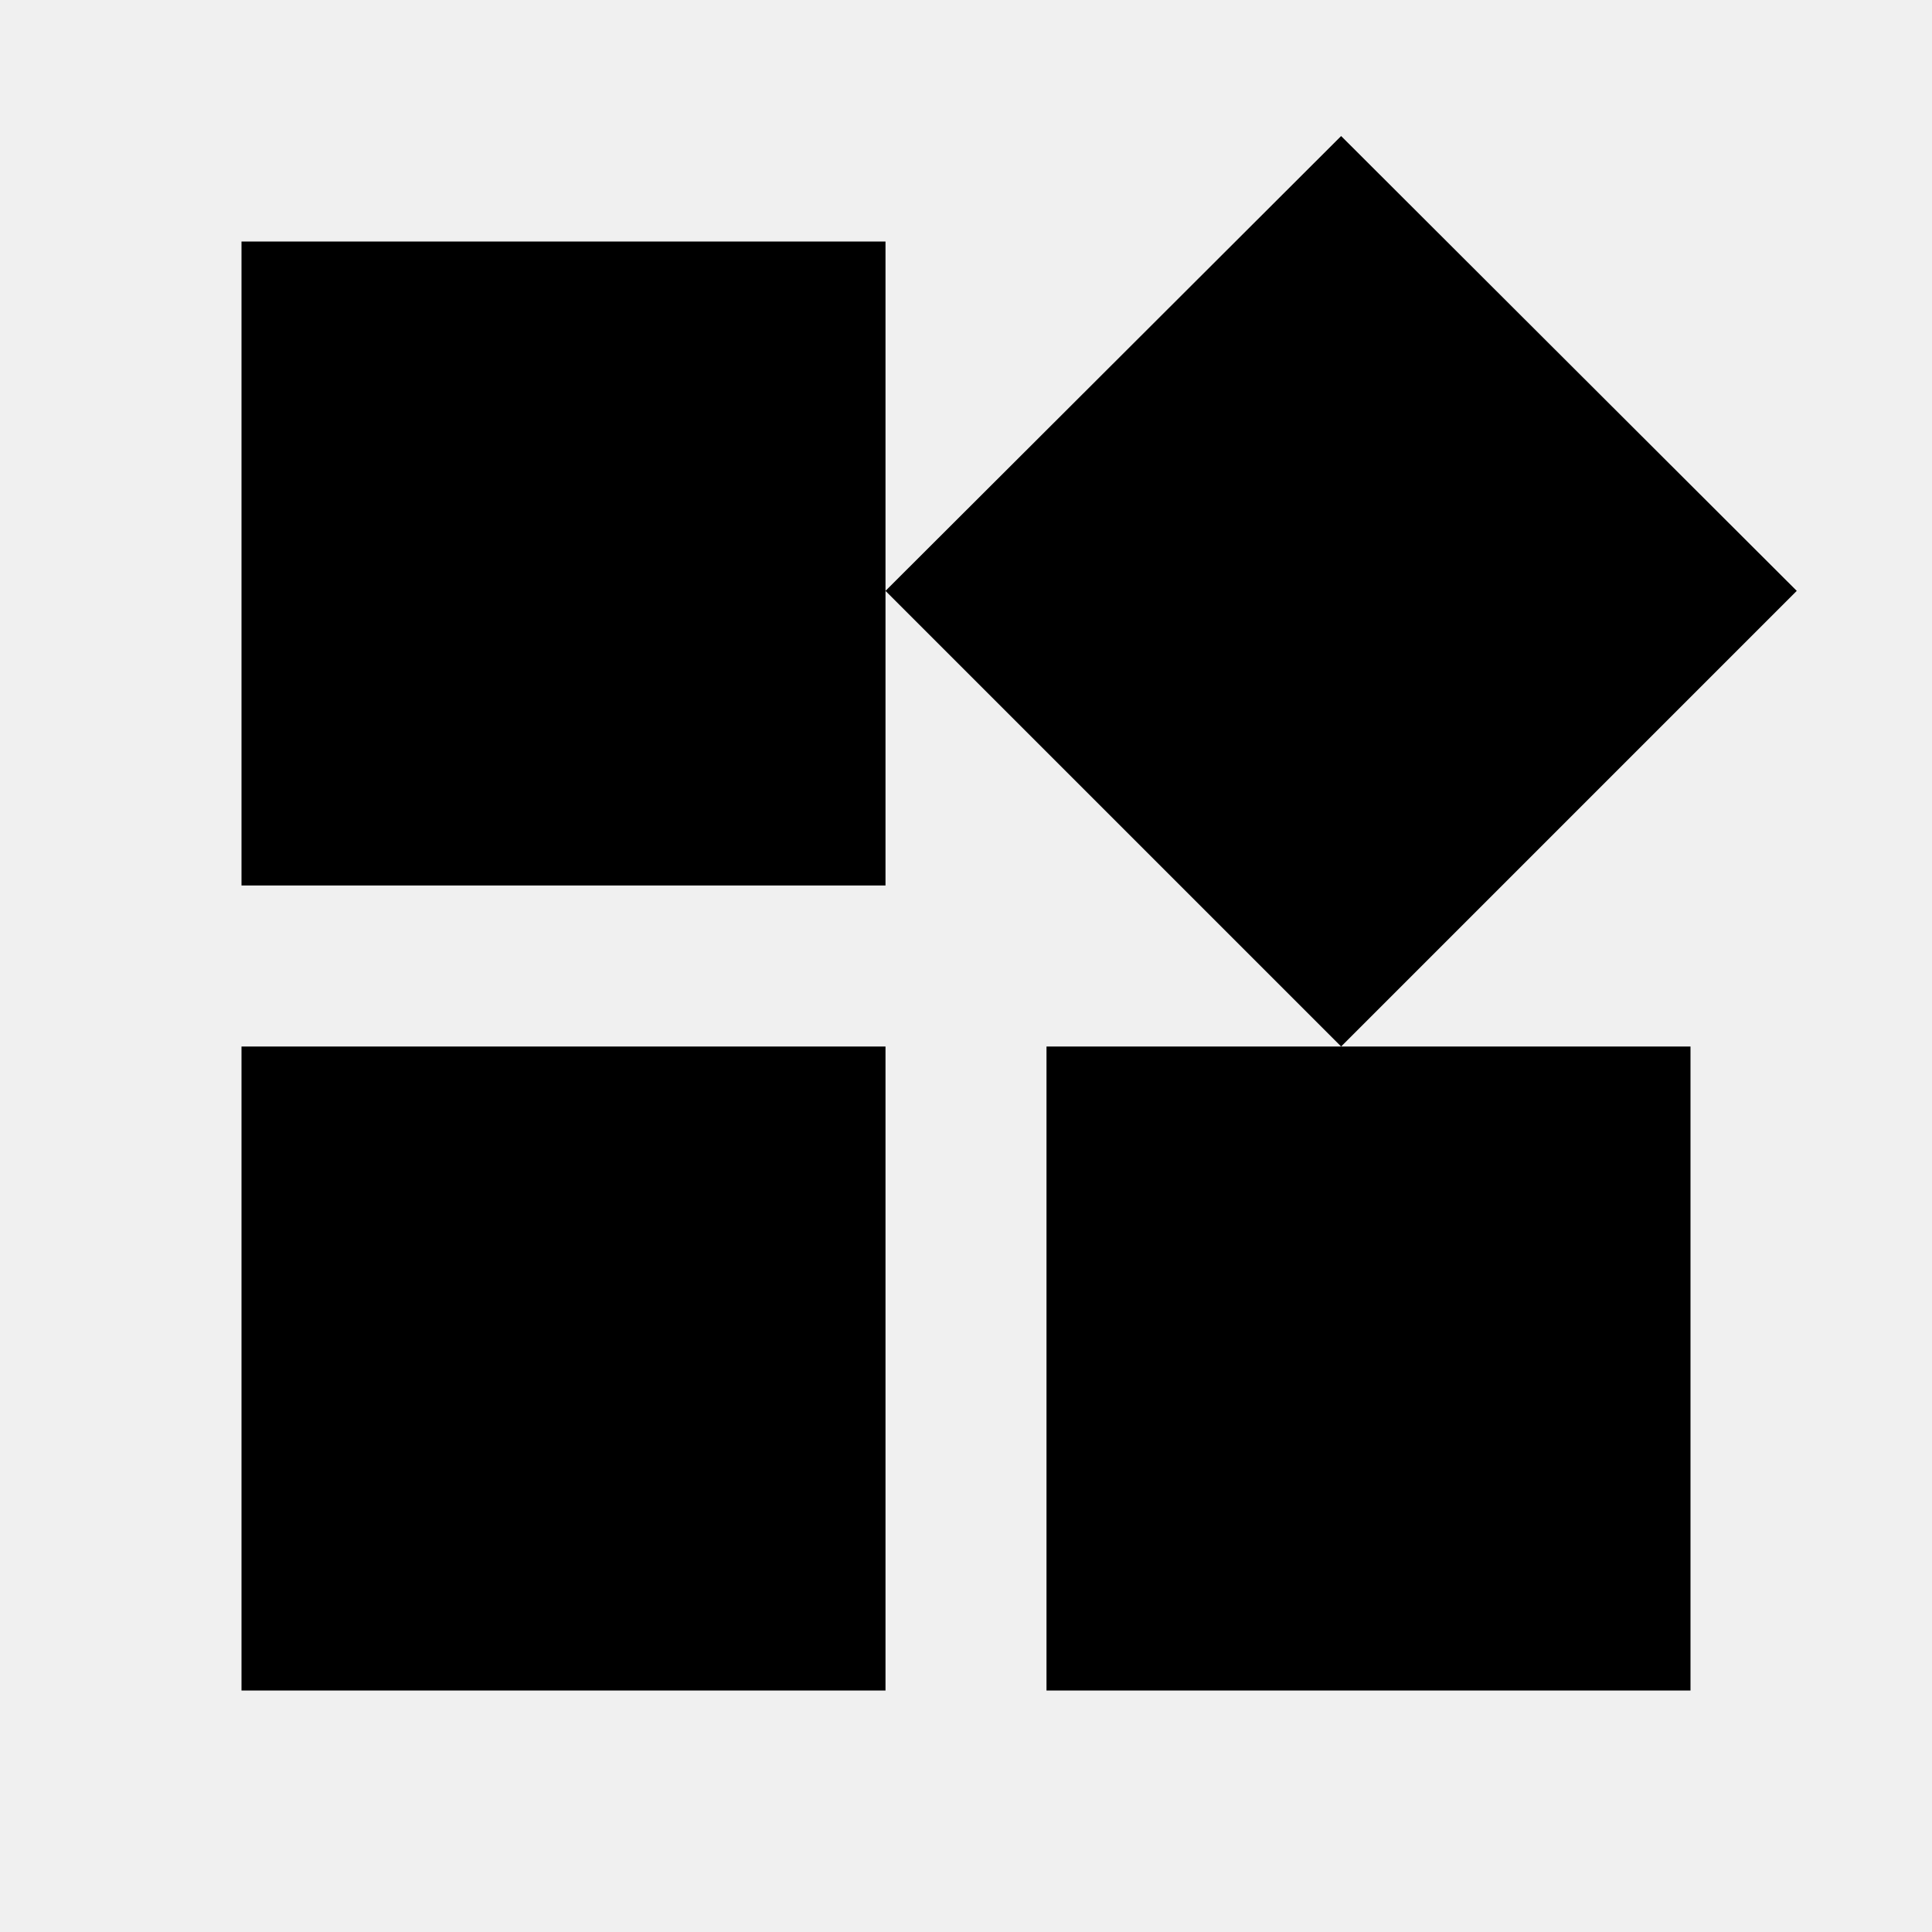
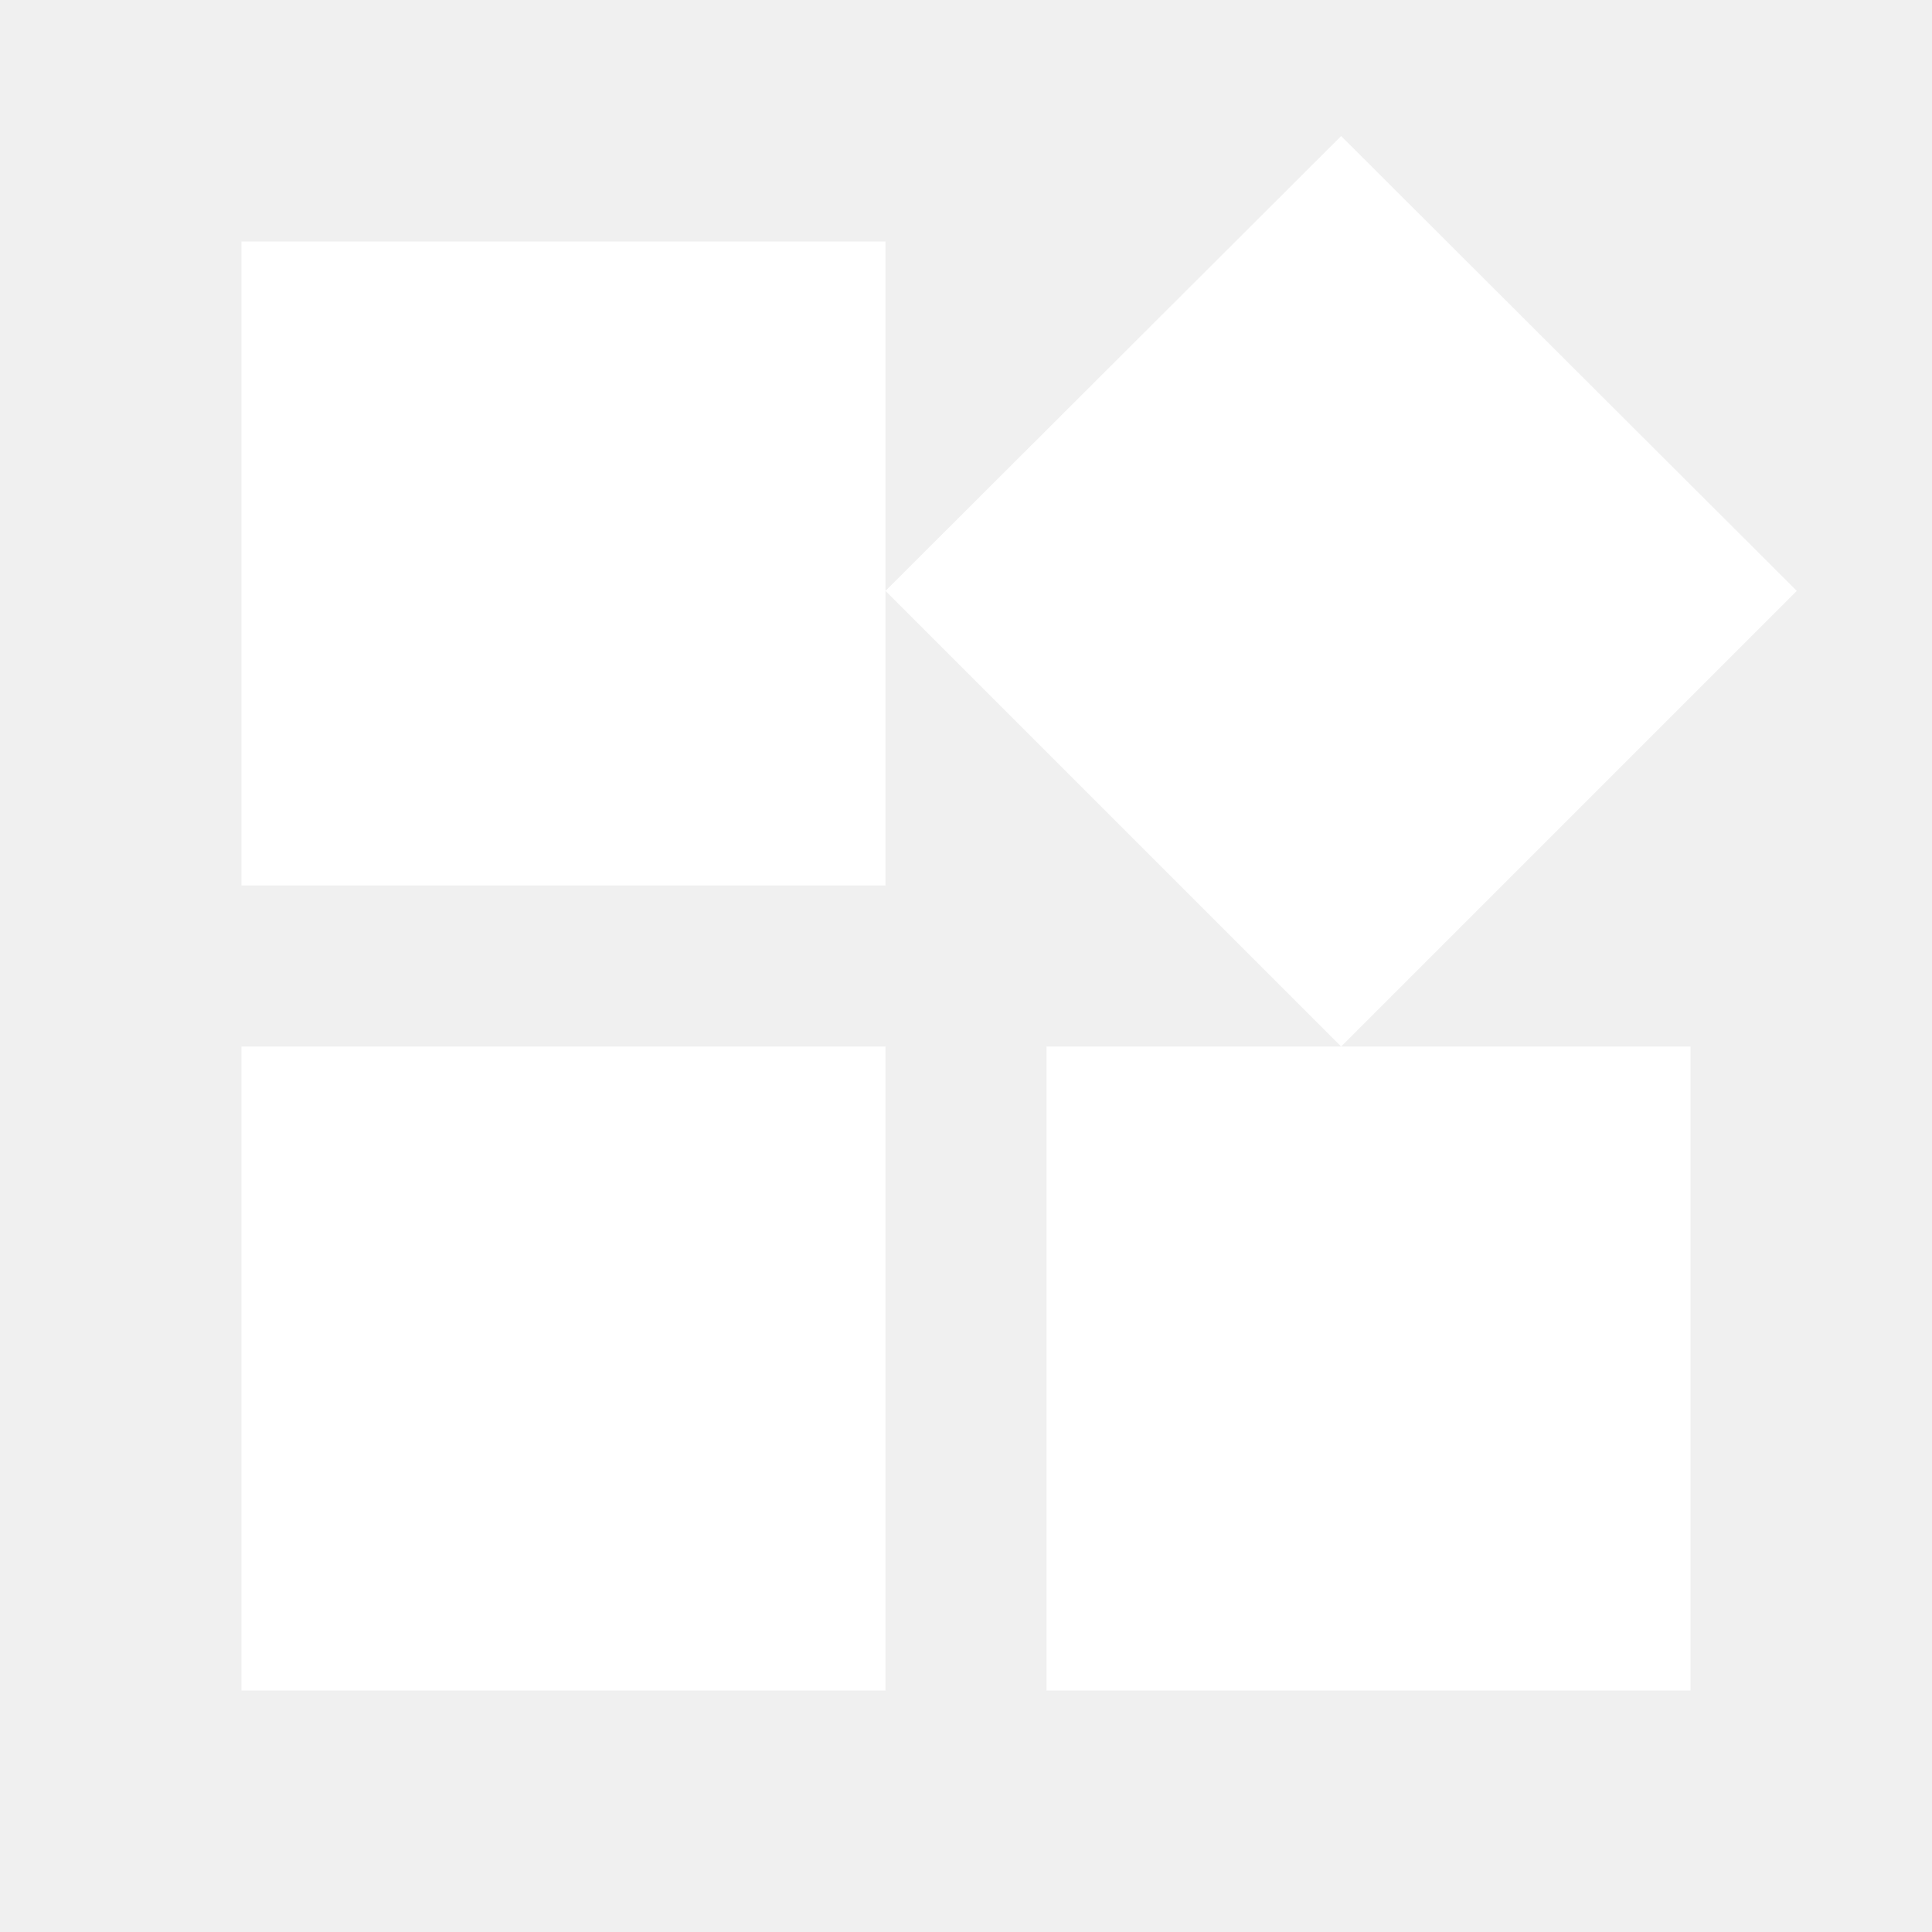
- <svg xmlns="http://www.w3.org/2000/svg" height="24" viewBox="0 0 24 24" width="24">
-   <path d="M0 0h24v24H0z" fill="none" />
-   <path d="M13 13v8h8v-8h-8zM3 21h8v-8H3v8zM3 3v8h8V3H3zm13.66-1.31L11 7.34 16.66 13l5.66-5.66-5.66-5.65z" />
+ <svg xmlns="http://www.w3.org/2000/svg" height="24" viewBox="0 0 24 24" width="24" version="1.1" id="svg6">
+   <defs id="defs10" />
+   <path d="M13 13v8h8v-8h-8zM3 21h8v-8H3v8zM3 3v8h8V3H3zm13.66-1.31L11 7.34 16.66 13l5.66-5.66-5.66-5.65z" id="path4" style="fill:#ffffff" />
</svg>
